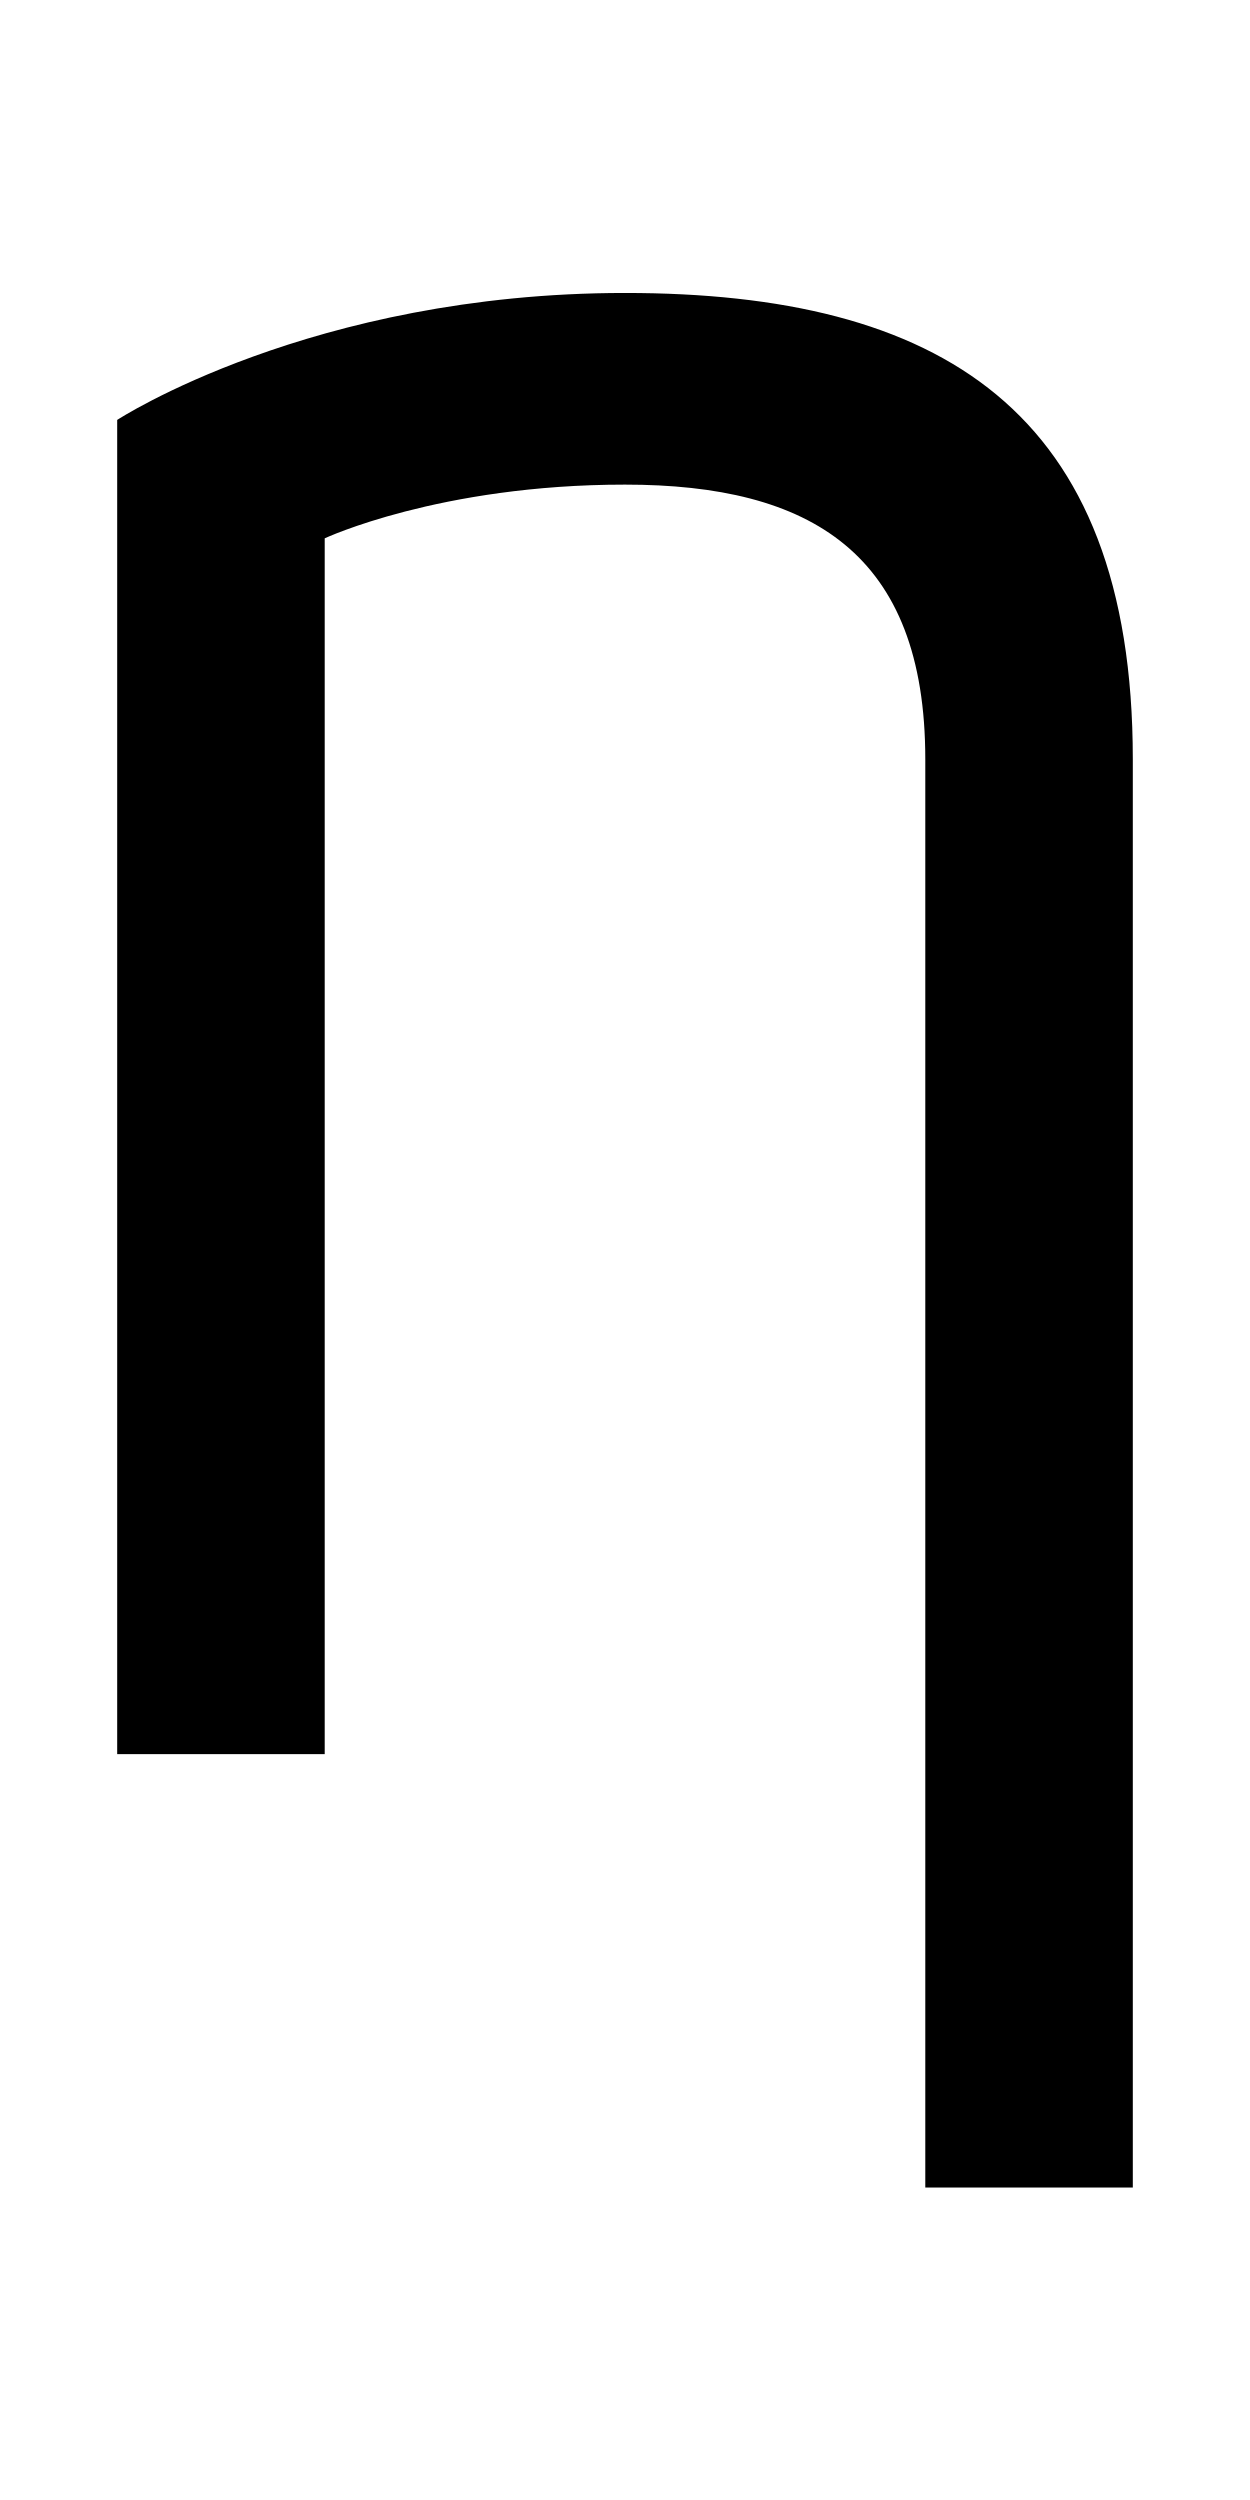
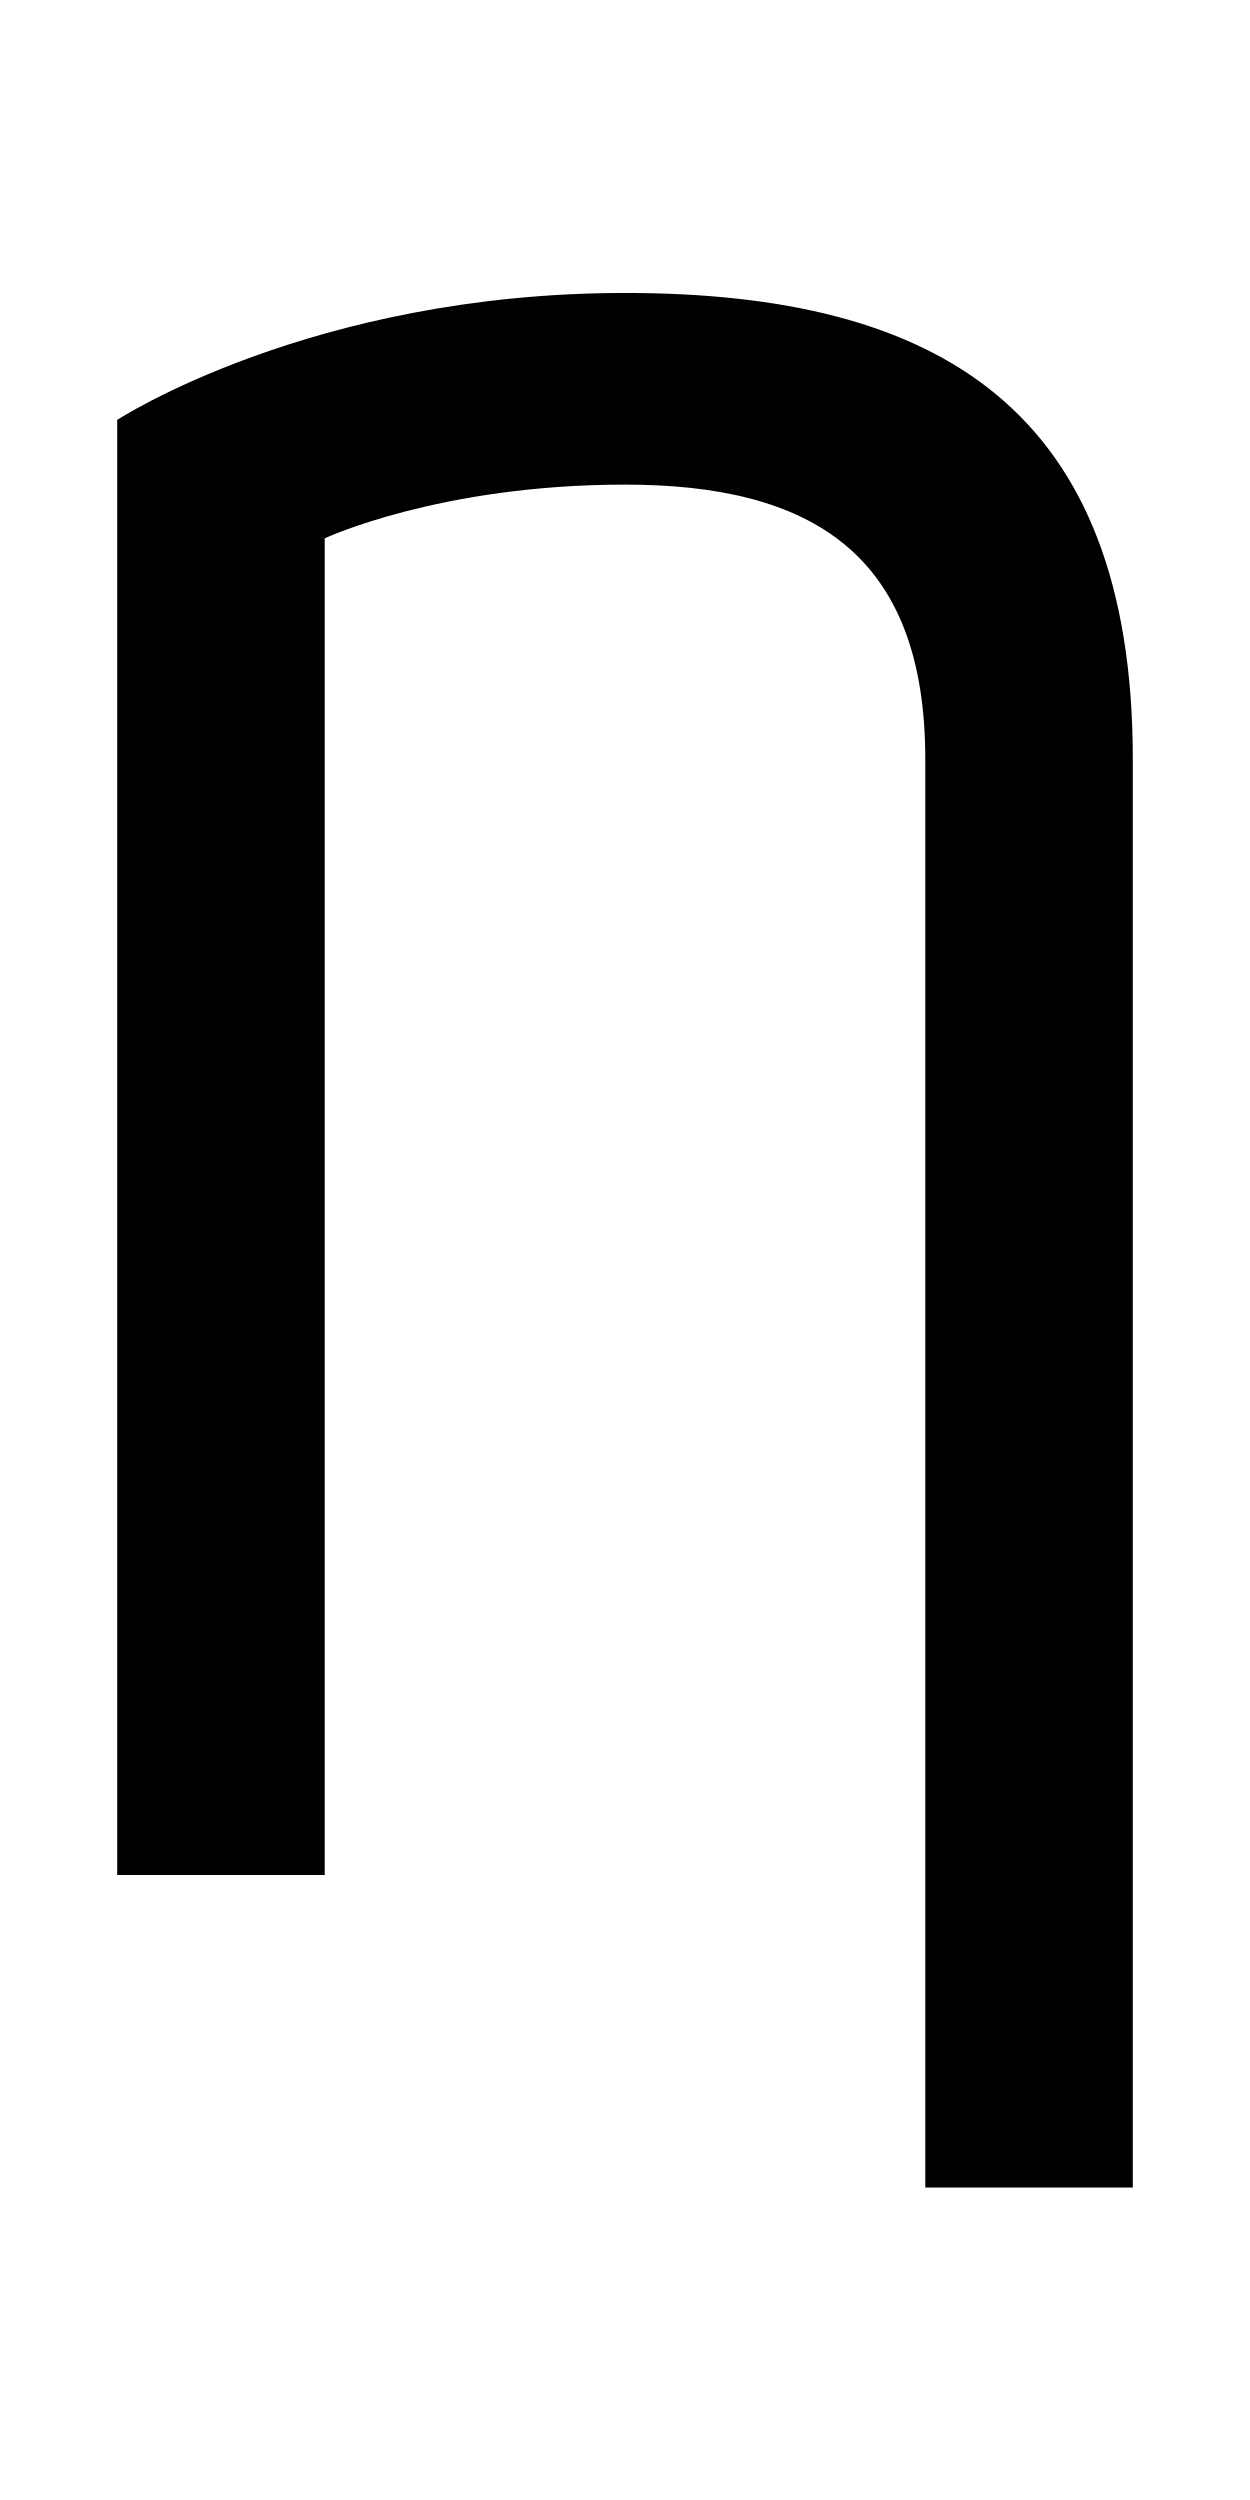
<svg xmlns="http://www.w3.org/2000/svg" version="1.1" width="1024" height="2048" id="svg3355">
  <defs id="defs3357" />
-   <path d="M 512,240 C 255.002,240 96,344 96,344 l 0,1093 170,0 0,-996 c 0,0 94.002,-44 246,-44 151.998,0 246,55.998 246,225 l 0,1170 170,0 0,-1170 C 928,335 768.998,240 512,240 z" id="path3157-2-7-7-2-8-2-2-39" style="fill:#000000;fill-opacity:1;stroke:none;display:inline" />
+   <path d="M 512,240 C 255.002,240 96,344 96,344 V 1536 H 266 V 441 c 0,0 94.002,-44 246,-44 151.998,0 246,55.998 246,225 V 1792 H 928 V 622 C 928,335 768.998,240 512,240 Z" id="path3157-2-7-7-2-8-2-2-39" style="display:inline;fill:#000000;fill-opacity:1;stroke:none" />
</svg>
